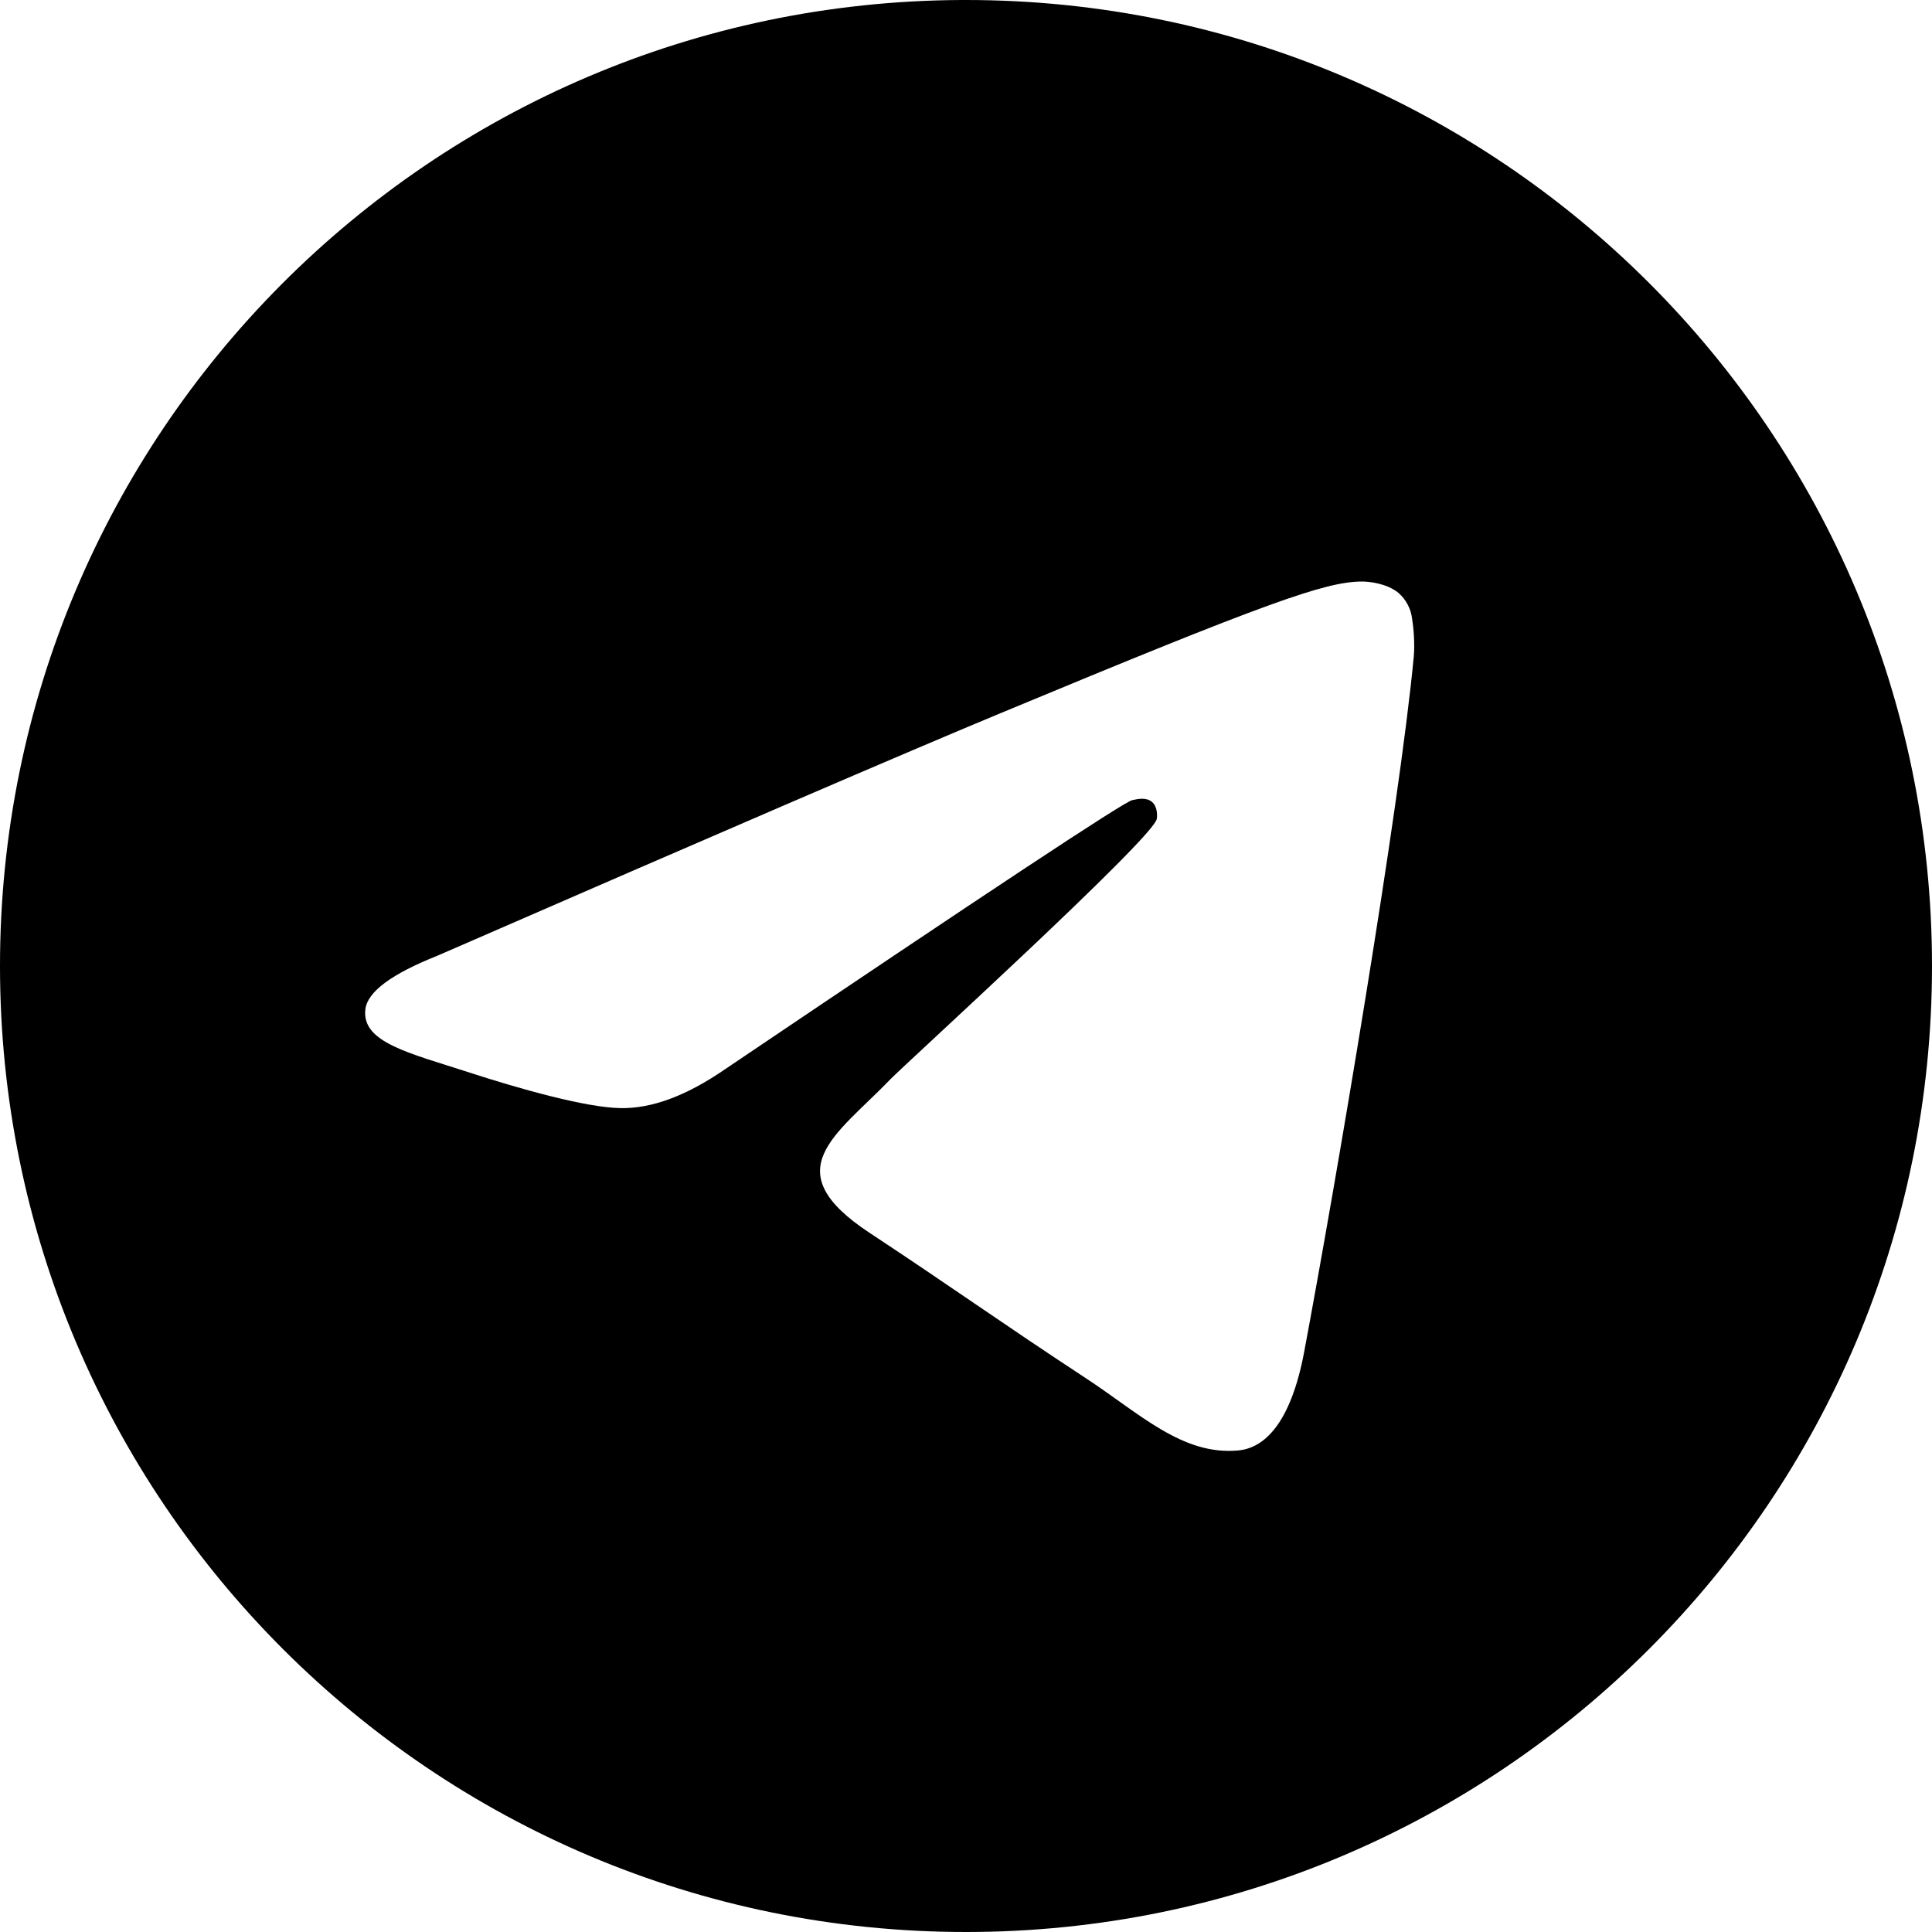
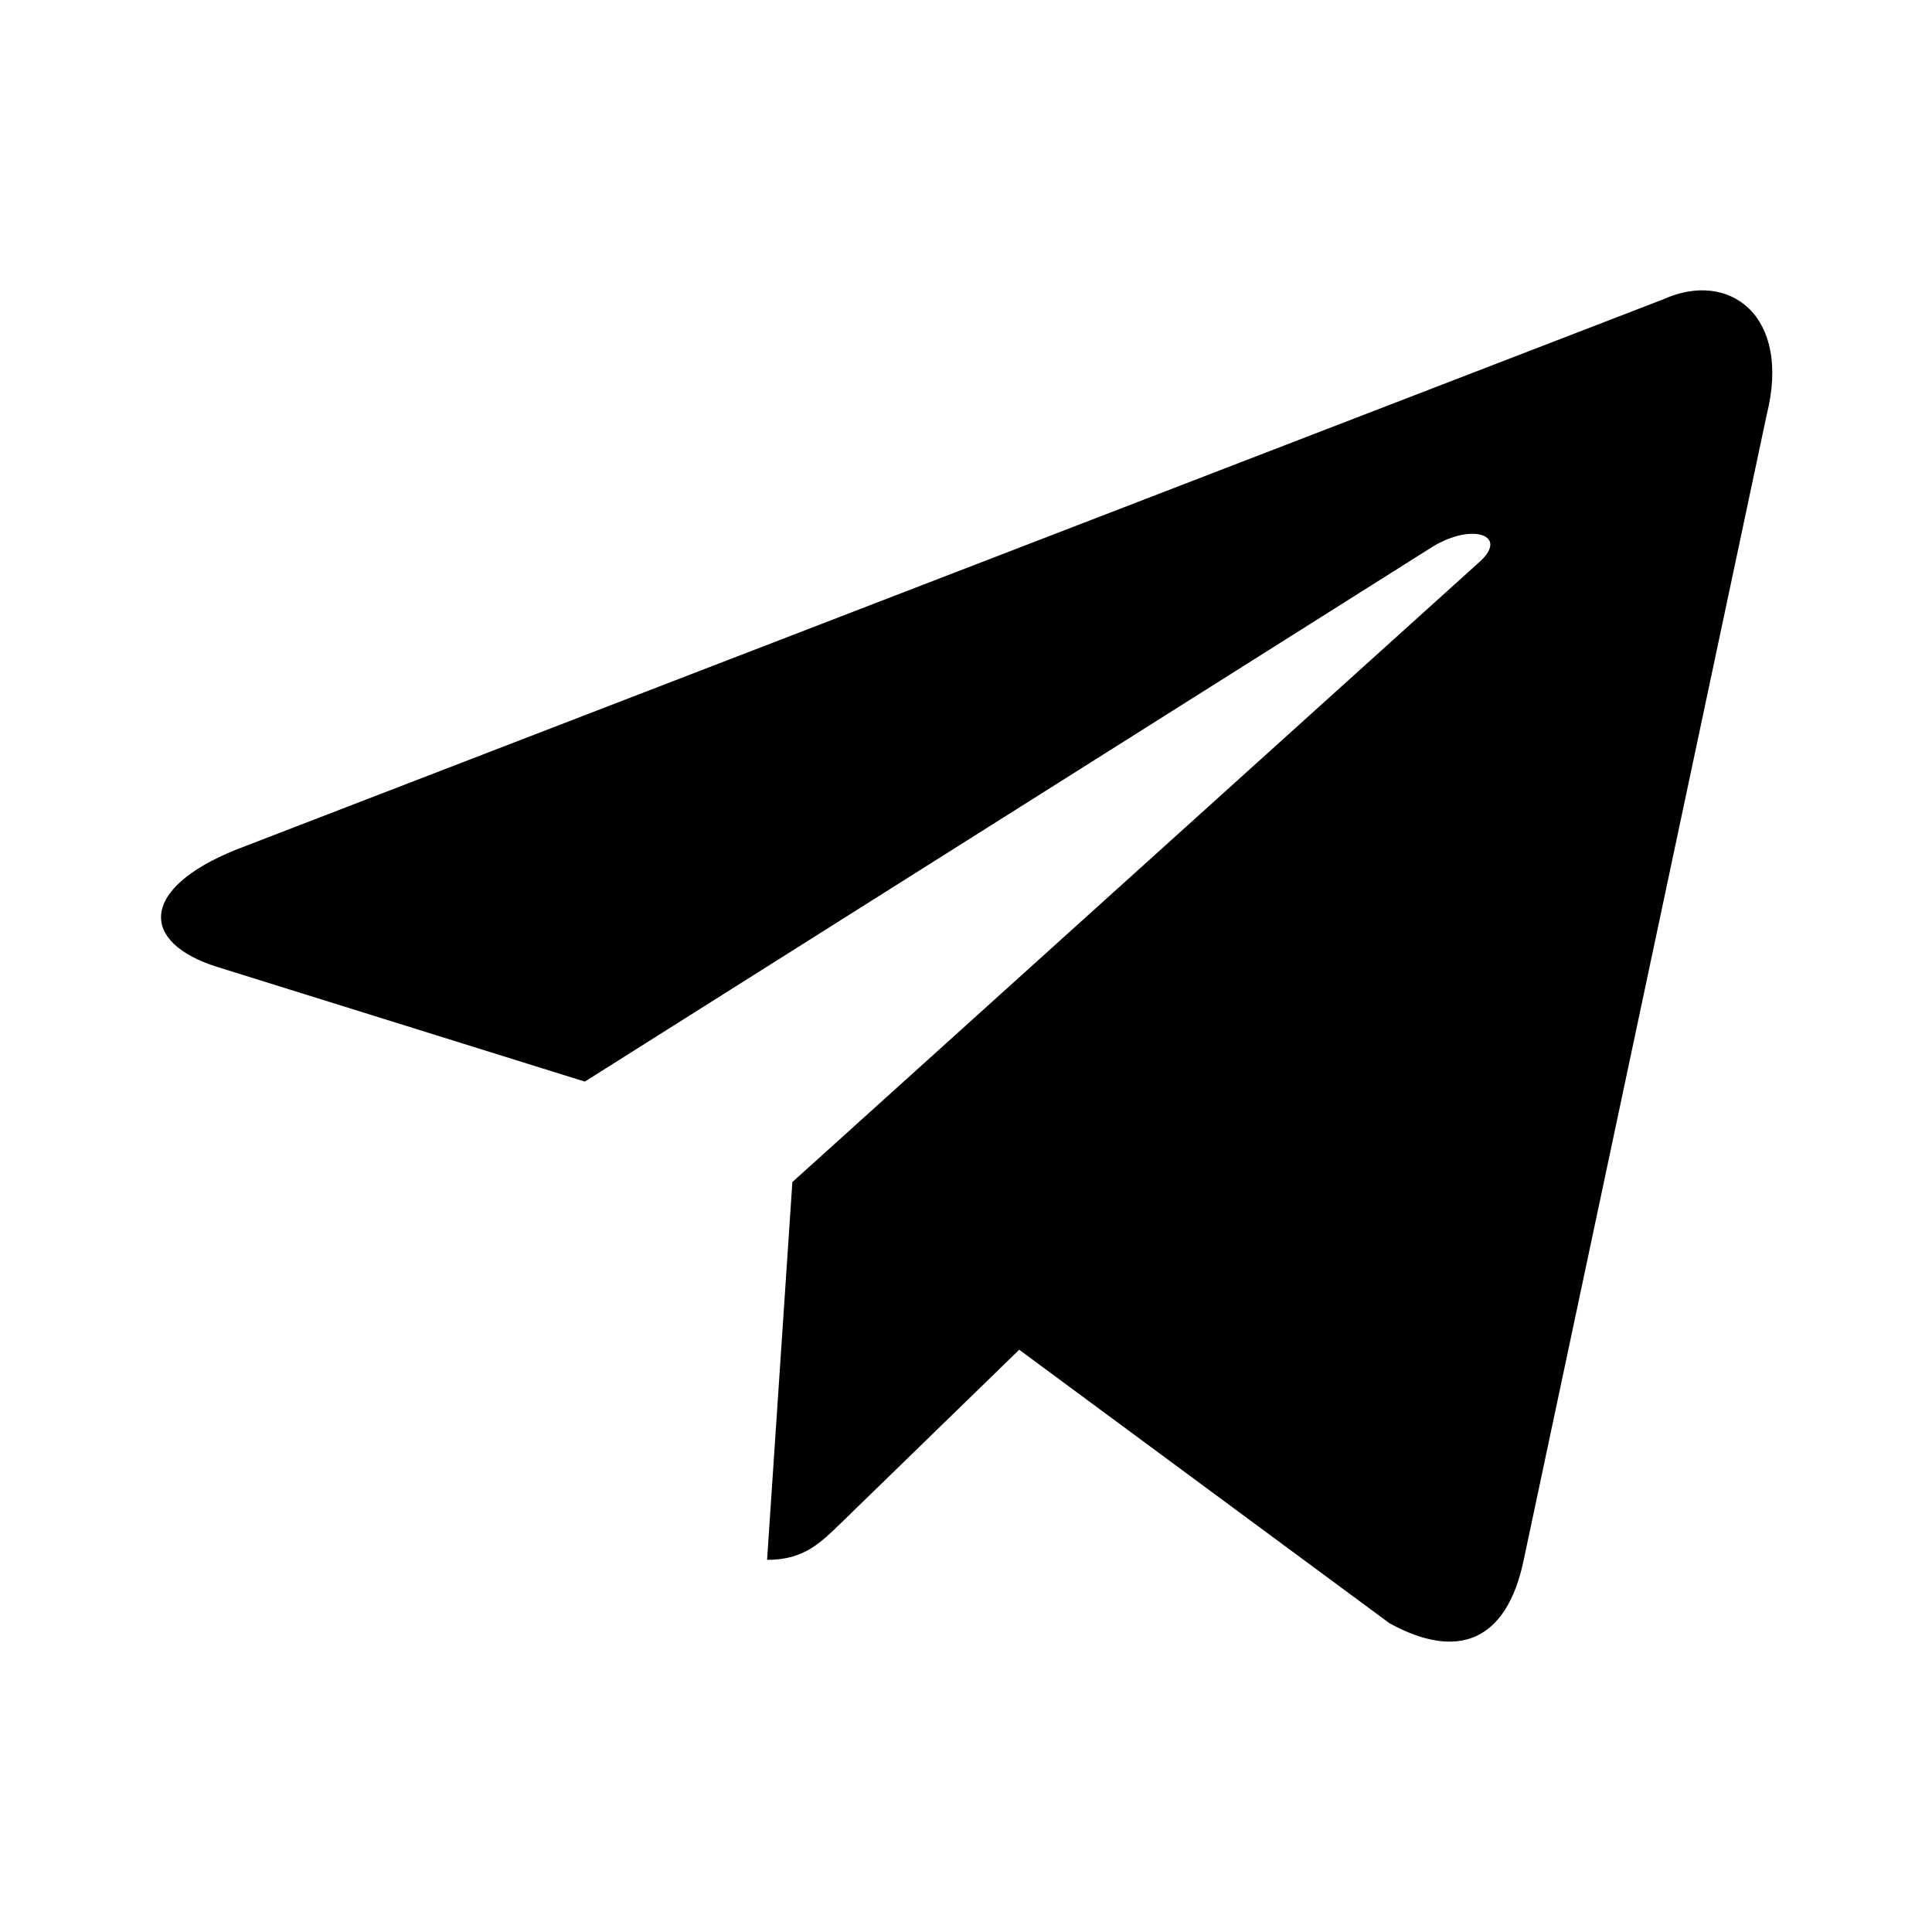
- <svg xmlns="http://www.w3.org/2000/svg" role="img" viewBox="0 0 24 24">
-   <path d="M11.944 0A12 12 0 0 0 0 12a12 12 0 0 0 12 12 12 12 0 0 0 12-12A12 12 0 0 0 12 0a12 12 0 0 0-.056 0zm4.962 7.224c.1-.002.321.023.465.14a.506.506 0 0 1 .171.325c.016.093.036.306.02.472-.18 1.898-.962 6.502-1.36 8.627-.168.9-.499 1.201-.82 1.23-.696.065-1.225-.46-1.9-.902-1.056-.693-1.653-1.124-2.678-1.8-1.185-.78-.417-1.21.258-1.91.177-.184 3.247-2.977 3.307-3.23.007-.032.014-.15-.056-.212s-.174-.041-.249-.024c-.106.024-1.793 1.14-5.061 3.345-.48.33-.913.49-1.302.48-.428-.008-1.252-.241-1.865-.44-.752-.245-1.349-.374-1.297-.789.027-.216.325-.437.893-.663 3.498-1.524 5.83-2.529 6.998-3.014 3.332-1.386 4.025-1.627 4.476-1.635z" />
+ <svg xmlns="http://www.w3.org/2000/svg" fill="currentColor" viewBox="0 0 24 24">
+   <path d="m20.665 3.717-17.73 6.837c-1.21.486-1.203 1.161-.222 1.462l4.552 1.42 10.532-6.645c.498-.303.953-.14.579.192l-8.533 7.701h-.002l.002.001-.314 4.692c.46 0 .663-.211.921-.46l2.211-2.15 4.599 3.397c.848.467 1.457.227 1.668-.785l3.019-14.228c.309-1.239-.473-1.8-1.282-1.434" />
</svg>
